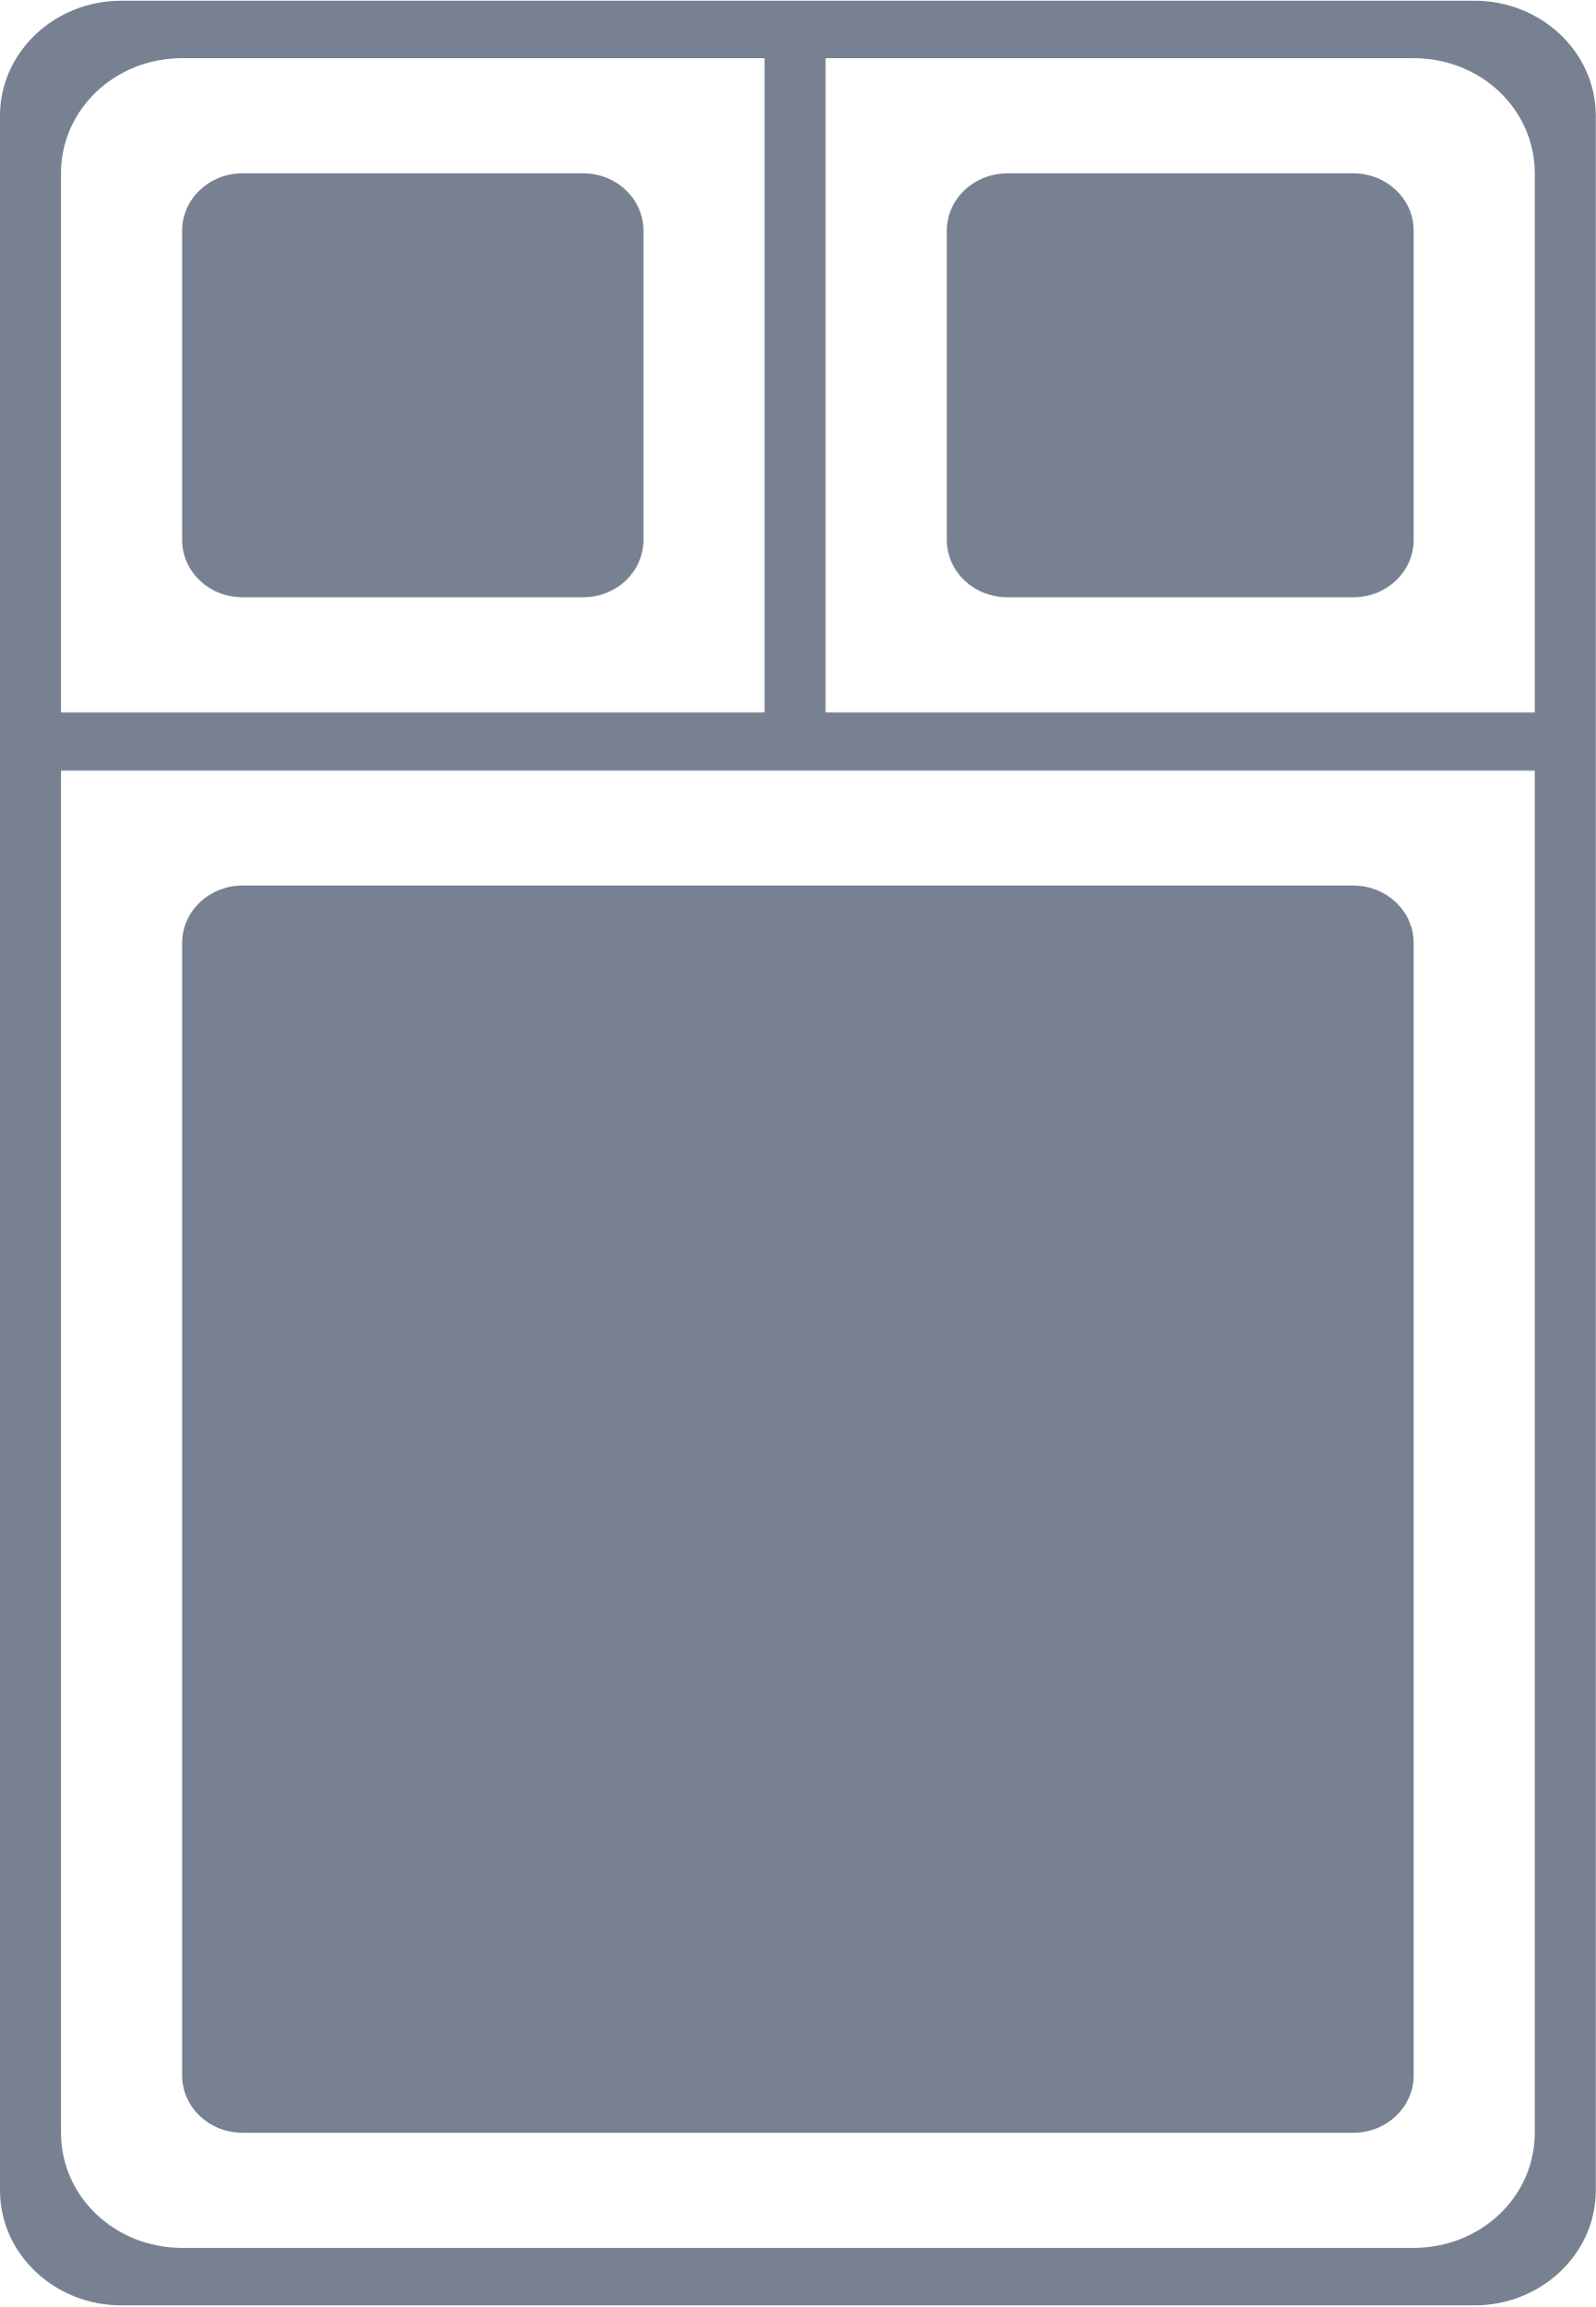
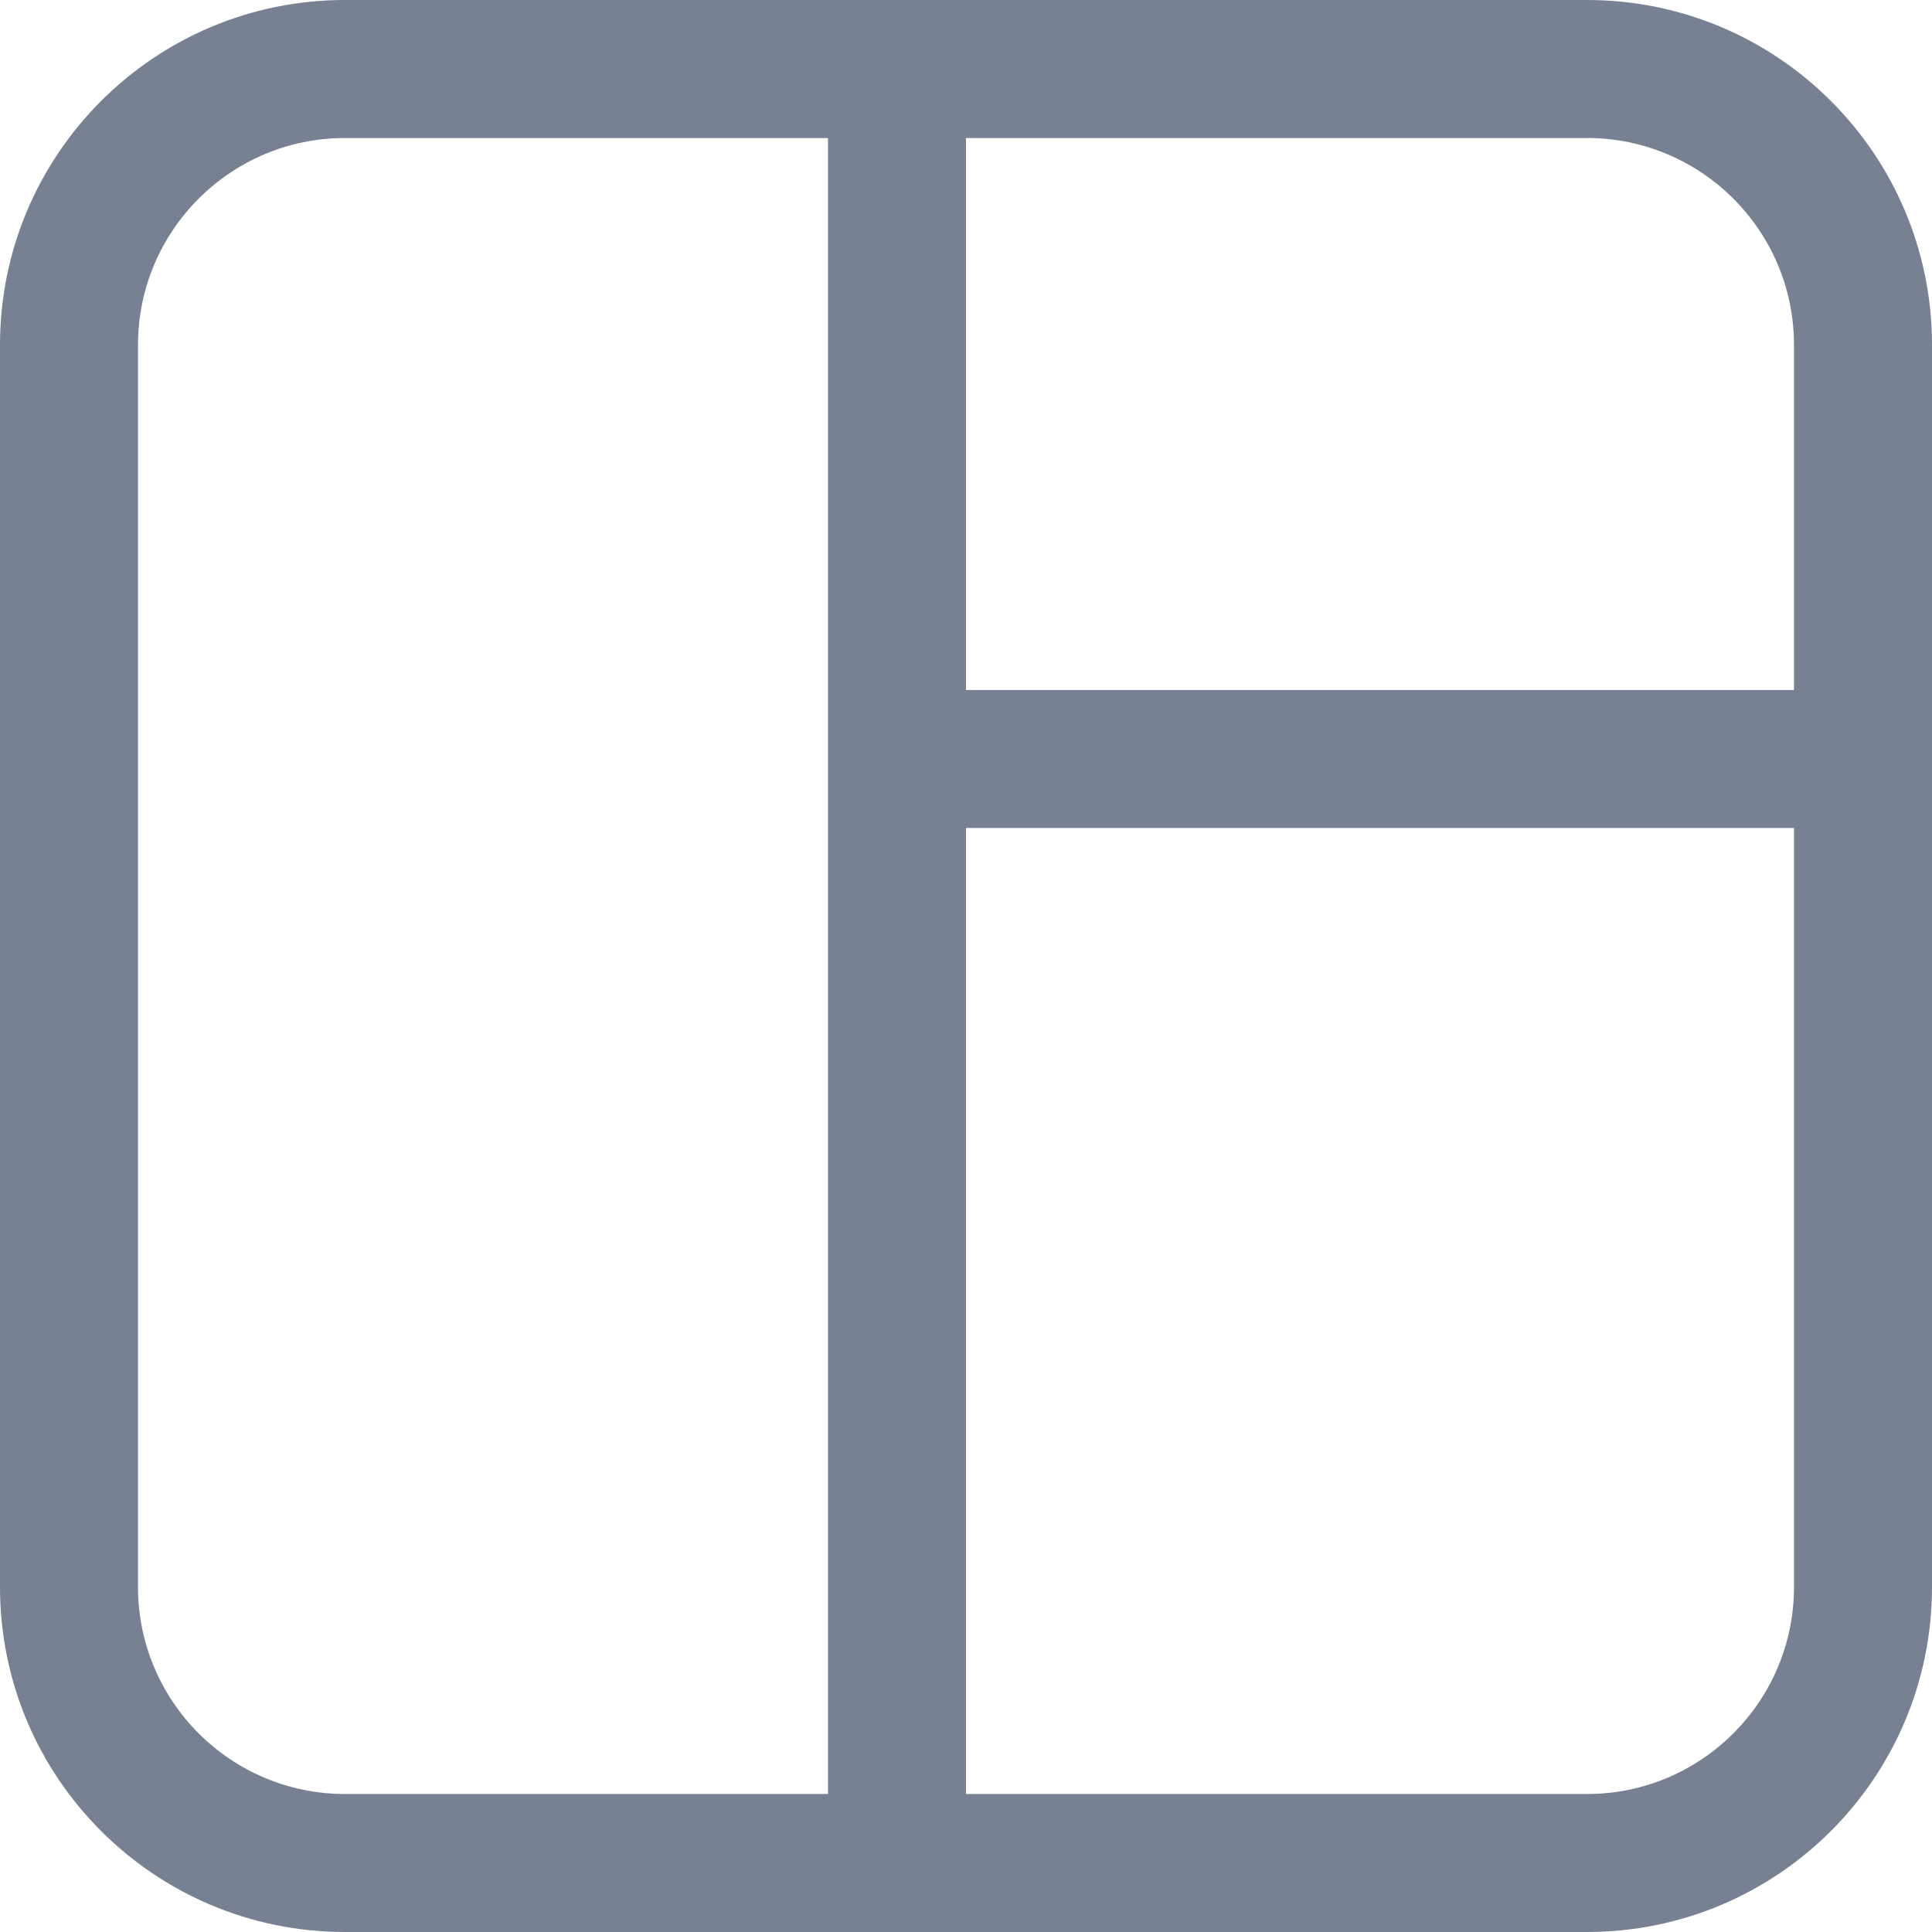
- <svg xmlns="http://www.w3.org/2000/svg" width="9pt" height="13pt" viewBox="0 0 9 13" version="1.1">
-   <g id="surface1">
-     <path style=" stroke:none;fill-rule:nonzero;fill:rgb(46.667%,50.588%,57.255%);fill-opacity:1;" d="M 8.316 0.004 L 0.684 0.004 C 0.309 0.004 0 0.293 0 0.652 L 0 12.348 C 0 12.707 0.309 12.996 0.684 12.996 L 8.316 12.996 C 8.691 12.996 9 12.707 9 12.348 L 9 0.652 C 9 0.293 8.691 0.004 8.316 0.004 Z M 0.344 0.977 C 0.344 0.617 0.648 0.328 1.027 0.328 L 4.312 0.328 L 4.312 4.016 L 0.344 4.016 Z M 8.656 12.023 C 8.656 12.383 8.352 12.672 7.973 12.672 L 1.027 12.672 C 0.648 12.672 0.344 12.383 0.344 12.023 L 0.344 4.344 L 8.656 4.344 Z M 8.656 4.016 L 4.656 4.016 L 4.656 0.328 L 7.973 0.328 C 8.352 0.328 8.656 0.617 8.656 0.977 Z M 1.027 11.699 L 1.027 5.316 C 1.027 5.137 1.18 4.992 1.367 4.992 L 7.633 4.992 C 7.82 4.992 7.973 5.137 7.973 5.316 L 7.973 11.699 C 7.973 11.879 7.82 12.023 7.633 12.023 L 1.367 12.023 C 1.18 12.023 1.027 11.879 1.027 11.699 Z M 7.973 1.301 L 7.973 3.043 C 7.973 3.223 7.82 3.367 7.633 3.367 L 5.684 3.367 C 5.492 3.367 5.34 3.223 5.34 3.043 L 5.34 1.301 C 5.34 1.121 5.492 0.977 5.684 0.977 L 7.633 0.977 C 7.82 0.977 7.973 1.121 7.973 1.301 Z M 3.629 1.301 L 3.629 3.043 C 3.629 3.223 3.477 3.367 3.289 3.367 L 1.367 3.367 C 1.18 3.367 1.027 3.223 1.027 3.043 L 1.027 1.301 C 1.027 1.121 1.18 0.977 1.367 0.977 L 3.289 0.977 C 3.477 0.977 3.629 1.121 3.629 1.301 Z M 3.629 1.301 " />
-   </g>
+ <svg xmlns="http://www.w3.org/2000/svg" width="14" height="14" viewBox="0 0 14 14" fill="none">
+   <path fill-rule="evenodd" clip-rule="evenodd" d="M6 1H2.5C1.672 1 1 1.672 1 2.5V11.5C1 12.328 1.672 13 2.5 13H6V6V5V1ZM6 0H2.5C1.119 0 0 1.119 0 2.5V11.5C0 12.881 1.119 14 2.5 14H6H7H11.5C12.881 14 14 12.881 14 11.5V6V5V2.5C14 1.119 12.881 0 11.5 0H7H6ZM13 5V2.5C13 1.672 12.328 1 11.5 1H7V5H13ZM7 6V13H11.5C12.328 13 13 12.328 13 11.5V6H7Z" fill="#778192" />
</svg>
